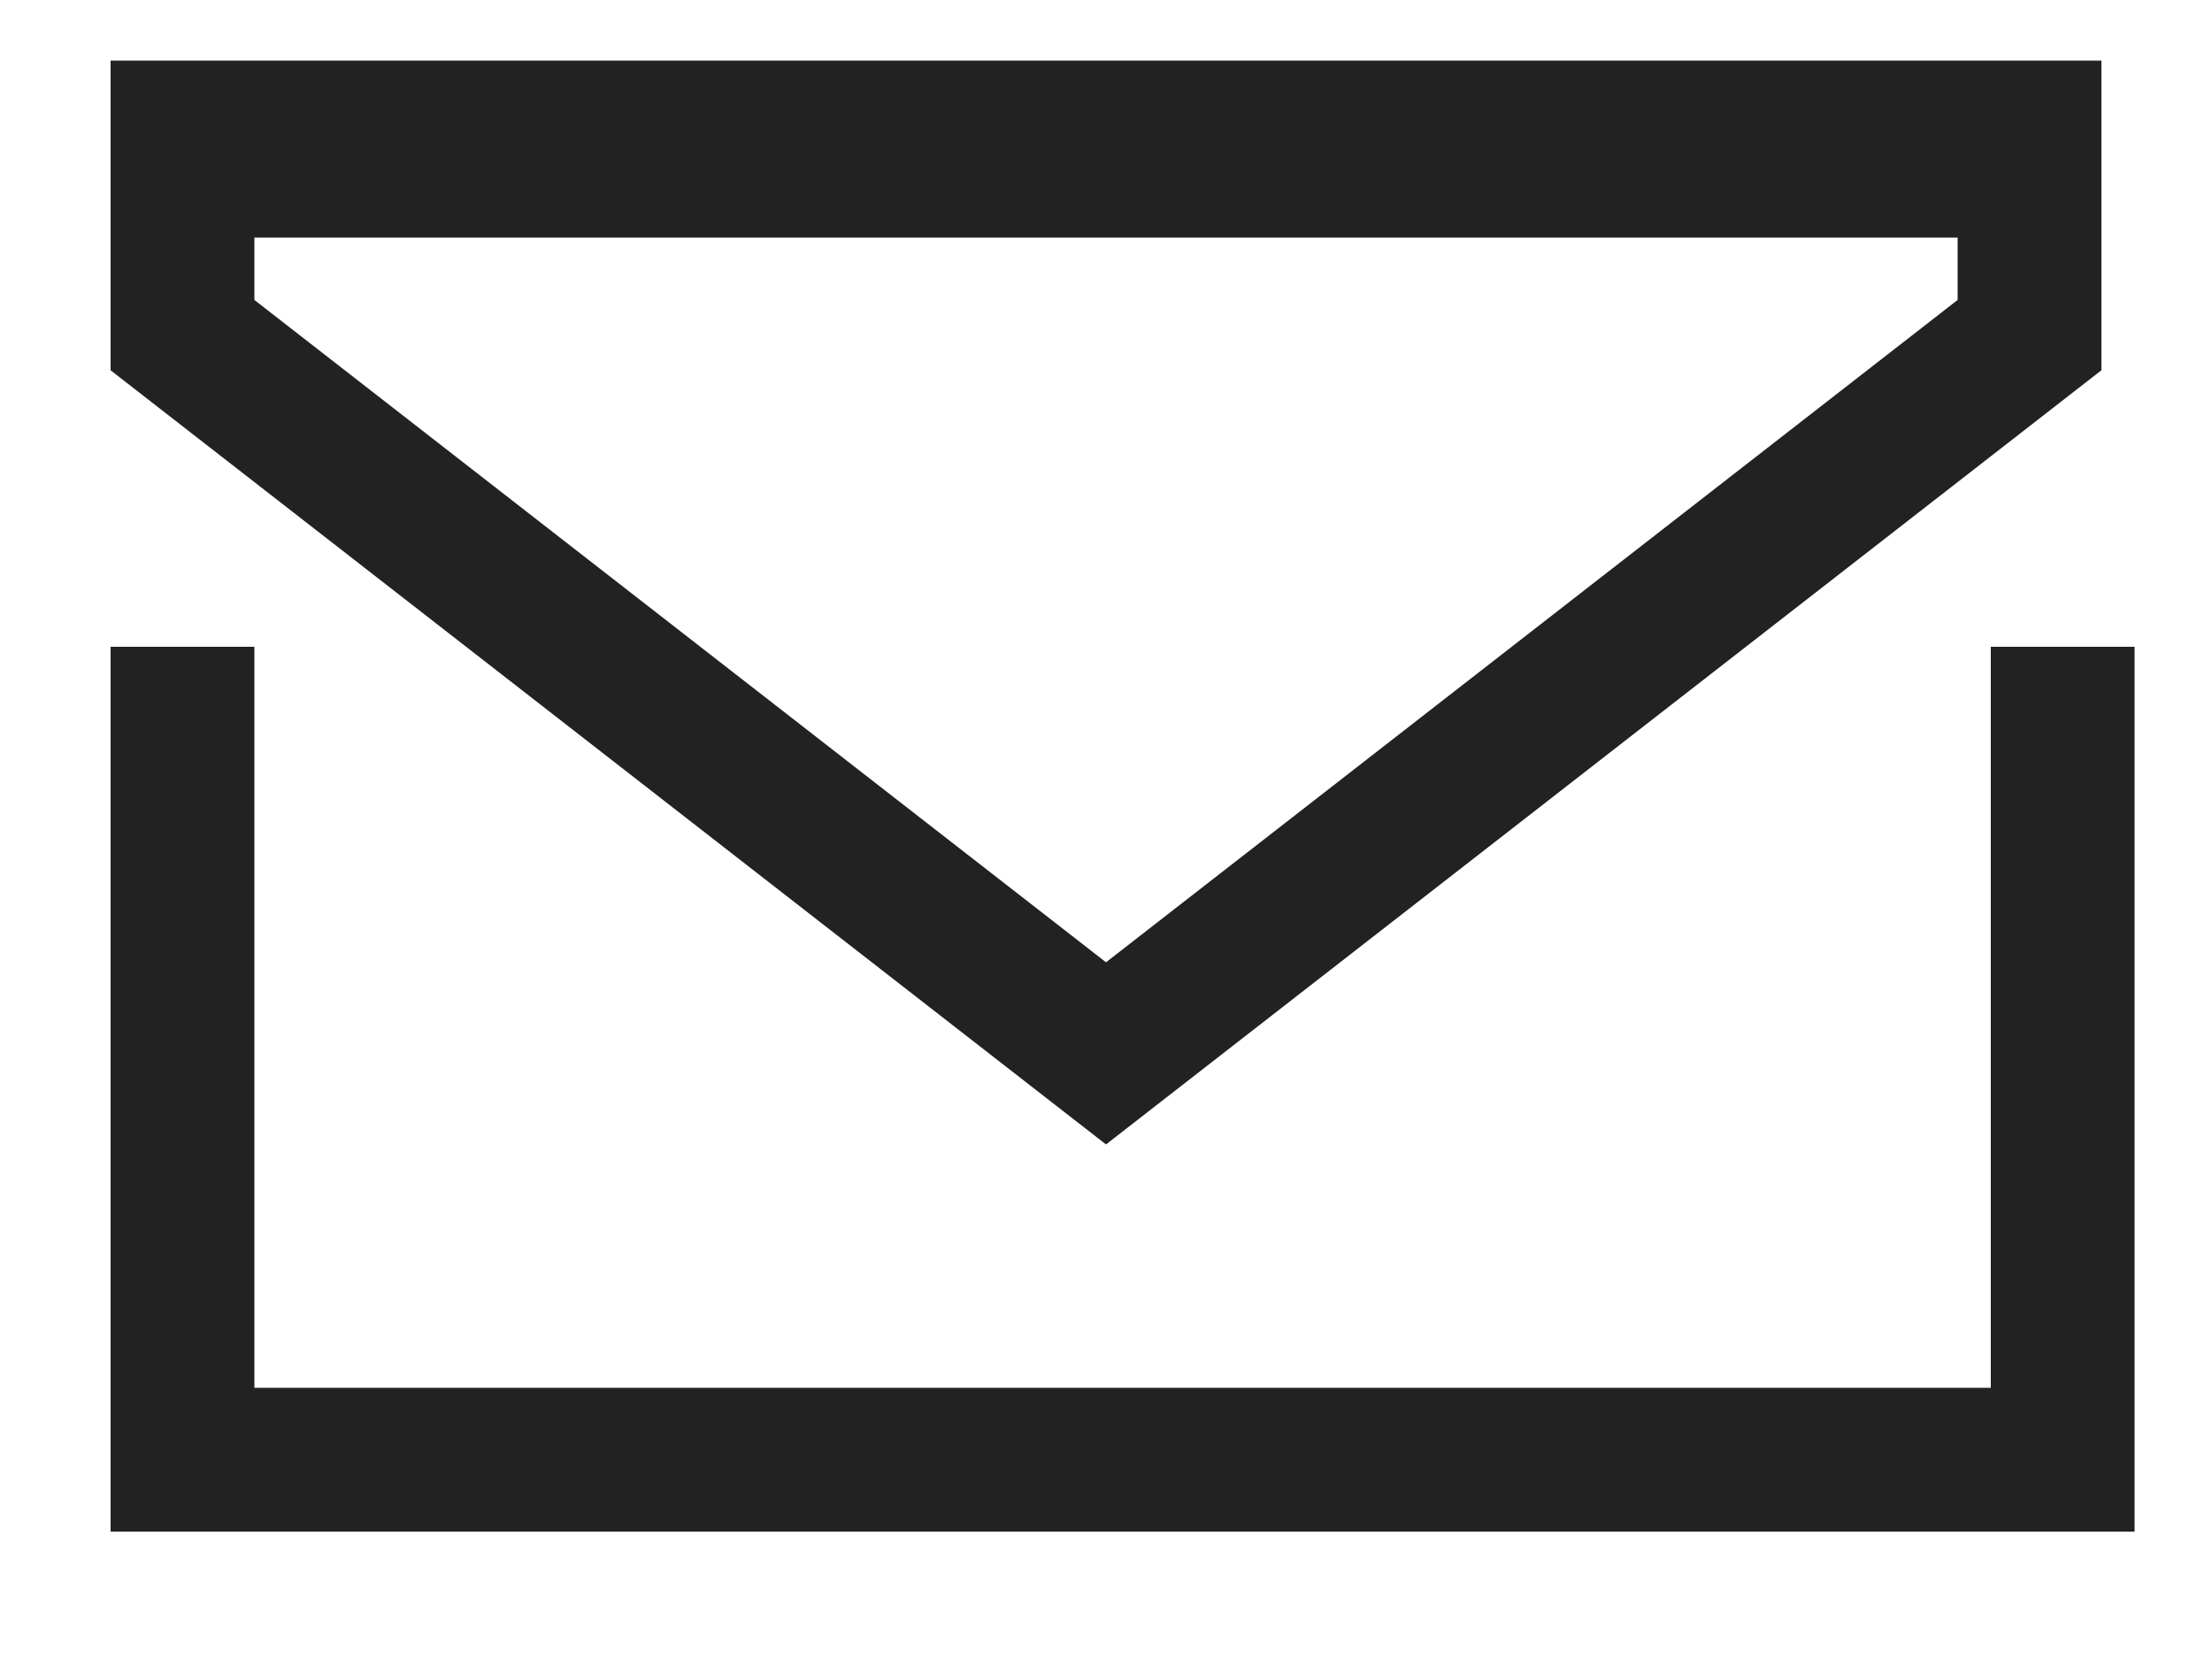
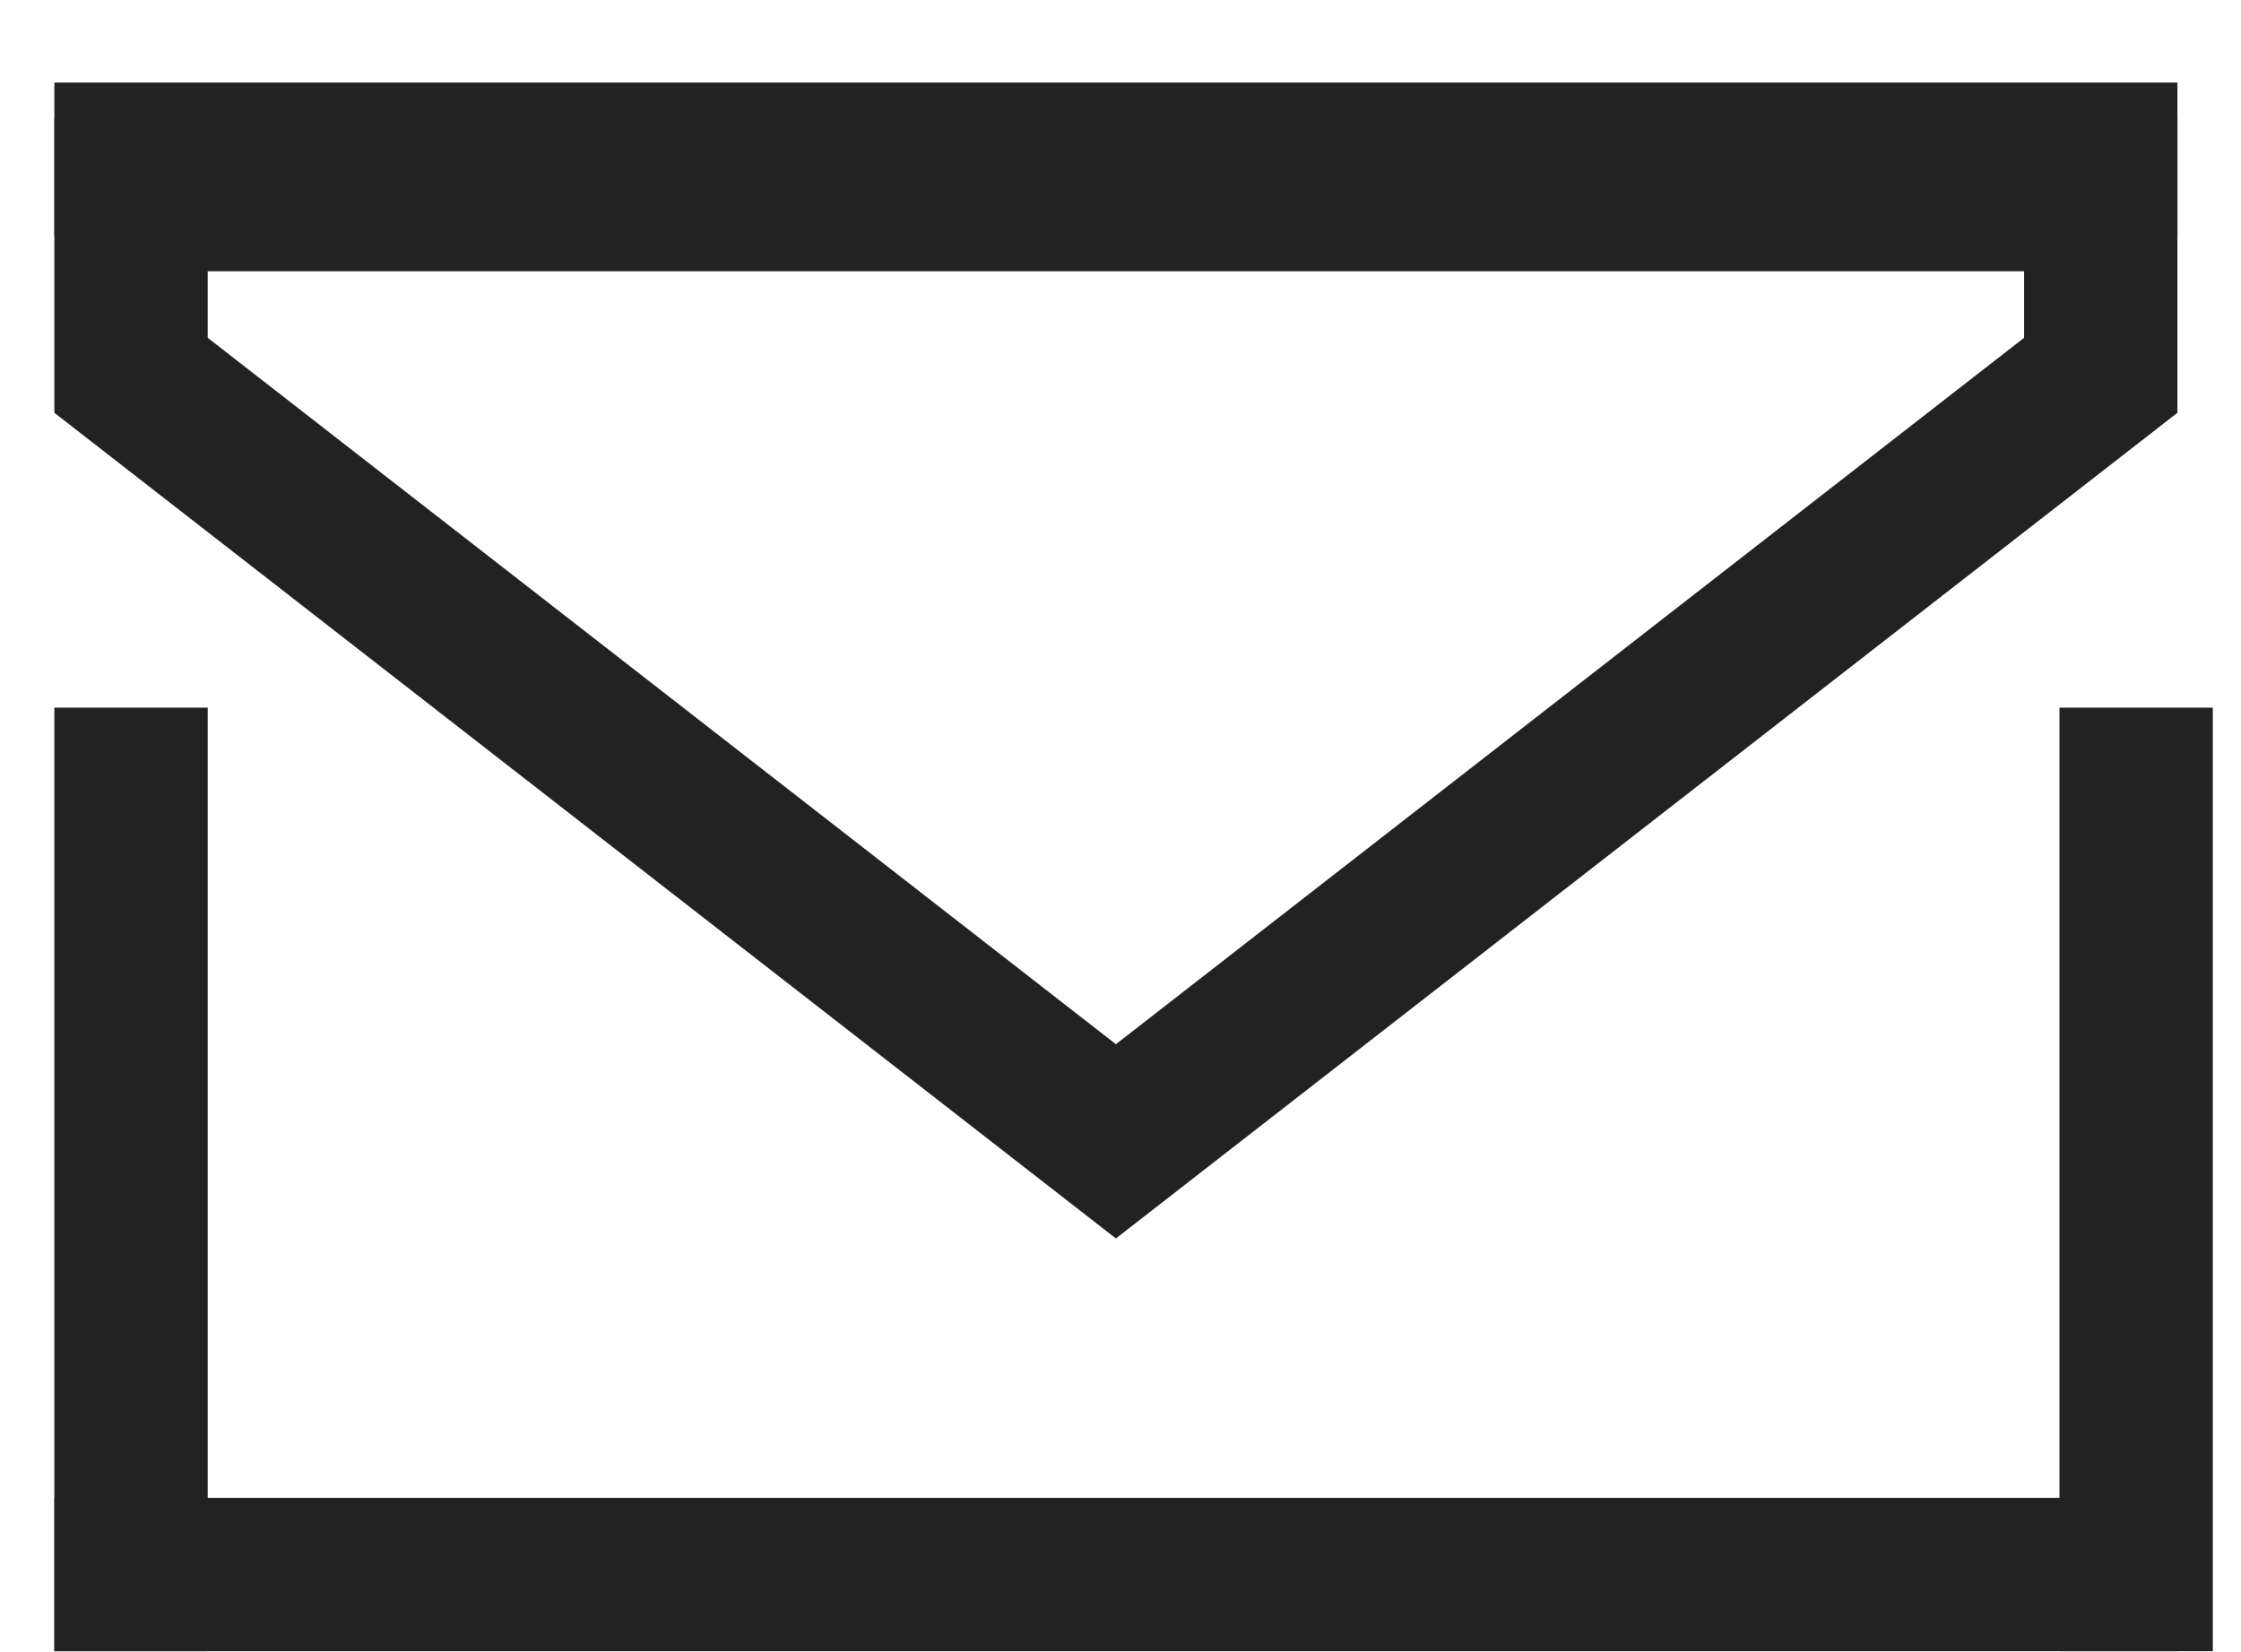
- <svg xmlns="http://www.w3.org/2000/svg" width="20" height="15" viewBox="0 0 20 15" fill="none">
-   <line x1="1.65" y1="5.848" x2="1.65" y2="13.848" stroke="#222222" stroke-width="1.3" />
-   <line x1="18.65" y1="5.848" x2="18.65" y2="13.848" stroke="#222222" stroke-width="1.3" />
-   <line x1="1" y1="13.198" x2="19" y2="13.198" stroke="#222222" stroke-width="1.3" />
-   <line x1="1" y1="1.198" x2="19" y2="1.198" stroke="#222222" stroke-width="1.3" />
-   <path d="M18.35 3.03L10 9.524L1.65 3.03V1.498H4.5L10 1.498H15H18.35V3.03Z" stroke="#222222" stroke-width="1.3" />
+ <svg xmlns="http://www.w3.org/2000/svg" width="19" height="14" viewBox="0 0 19 14" fill="none">
+   <line x1="1.111" y1="6" x2="1.111" y2="14" stroke="#222222" stroke-width="1.3" />
+   <line x1="18.111" y1="6" x2="18.111" y2="14" stroke="#222222" stroke-width="1.3" />
+   <line x1="0.461" y1="13.35" x2="18.461" y2="13.35" stroke="#222222" stroke-width="1.3" />
+   <line x1="0.461" y1="1.35" x2="18.461" y2="1.35" stroke="#222222" stroke-width="1.3" />
+   <path d="M17.811 3.182L9.461 9.677L1.111 3.182V1.65H3.961L9.461 1.65H14.461H17.811V3.182Z" stroke="#222222" stroke-width="1.3" />
</svg>
